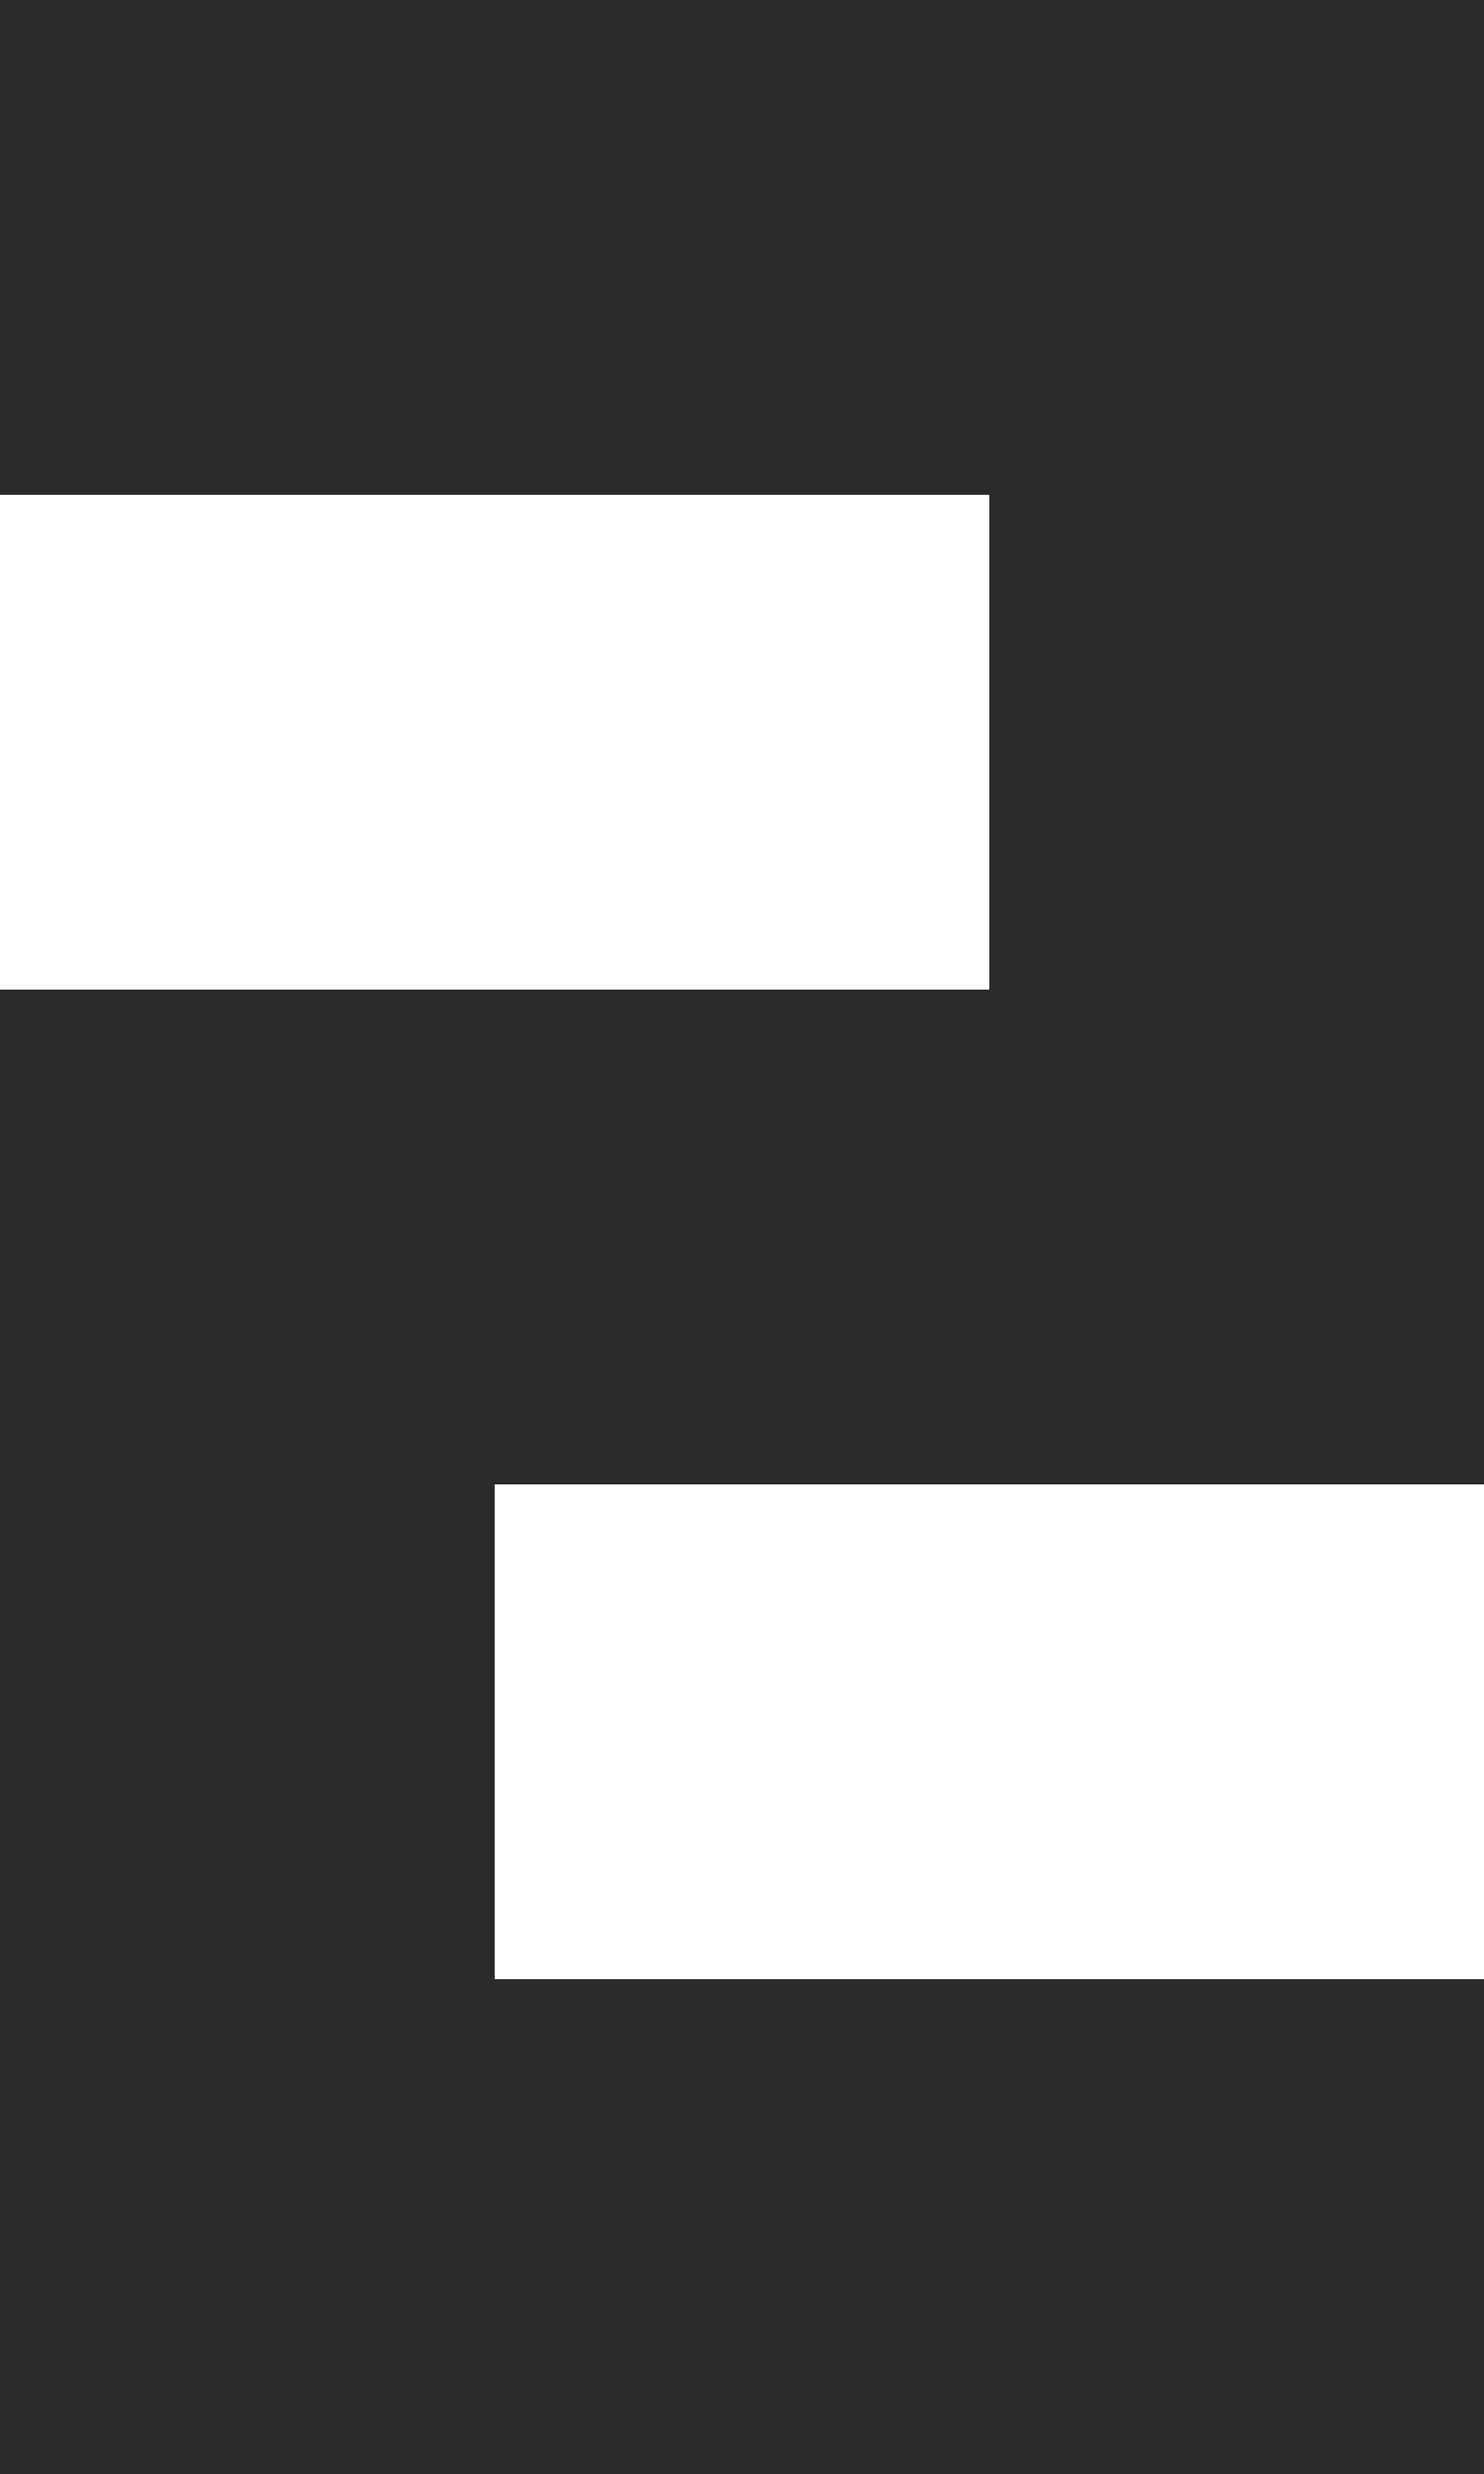
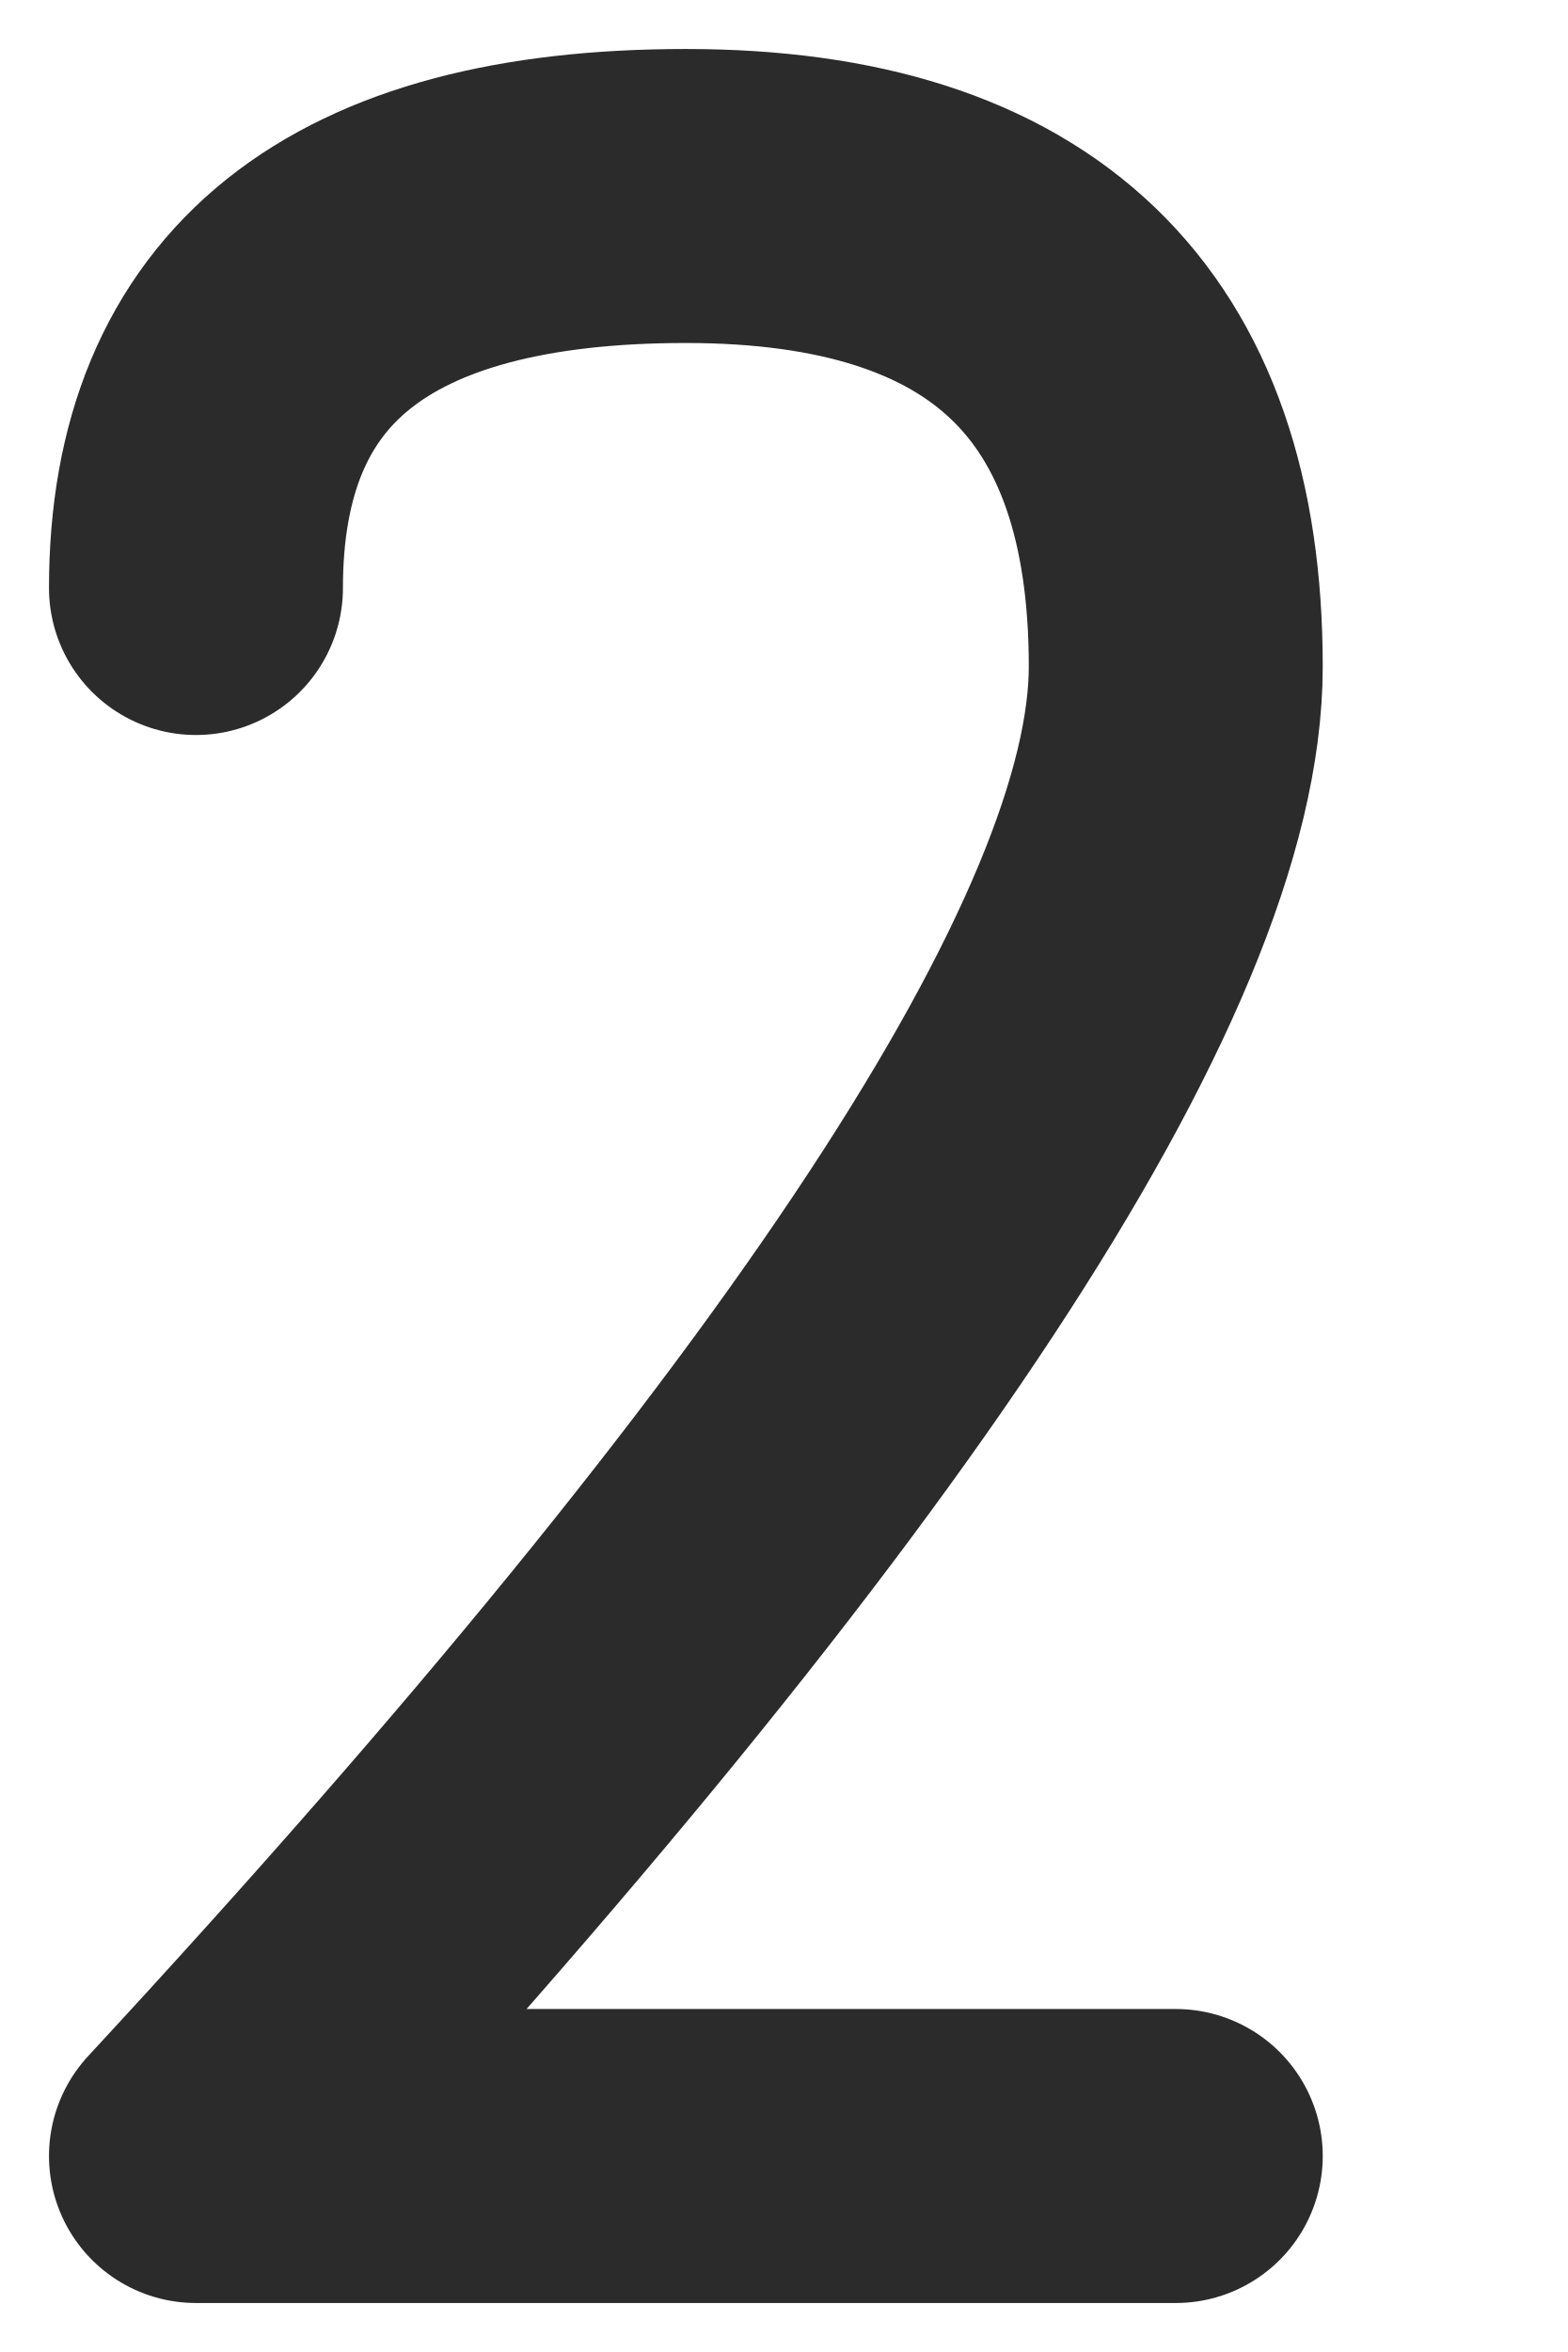
- <svg xmlns="http://www.w3.org/2000/svg" width="12" height="20" viewBox="0 0 12 20">
-   <g fill="#2b2b2b">
-     <rect x="0" y="0" width="4" height="4" />
-     <rect x="4" y="0" width="4" height="4" />
-     <rect x="8" y="0" width="4" height="4" />
-     <rect x="8" y="4" width="4" height="4" />
-     <rect x="0" y="8" width="4" height="4" />
-     <rect x="4" y="8" width="4" height="4" />
-     <rect x="8" y="8" width="4" height="4" />
-     <rect x="0" y="12" width="4" height="4" />
-     <rect x="0" y="16" width="4" height="4" />
-     <rect x="4" y="16" width="4" height="4" />
-     <rect x="8" y="16" width="4" height="4" />
-   </g>
+ <svg xmlns="http://www.w3.org/2000/svg" width="16" height="24" viewBox="-1 -1 8 12">
+   <path d="M0 2 Q0 0 2.5 0 Q5 0 5 2.4 Q5 4.6 0 10 H5" fill="none" stroke="#2b2b2b" stroke-width="1.5" stroke-linecap="round" stroke-linejoin="round" />
</svg>
